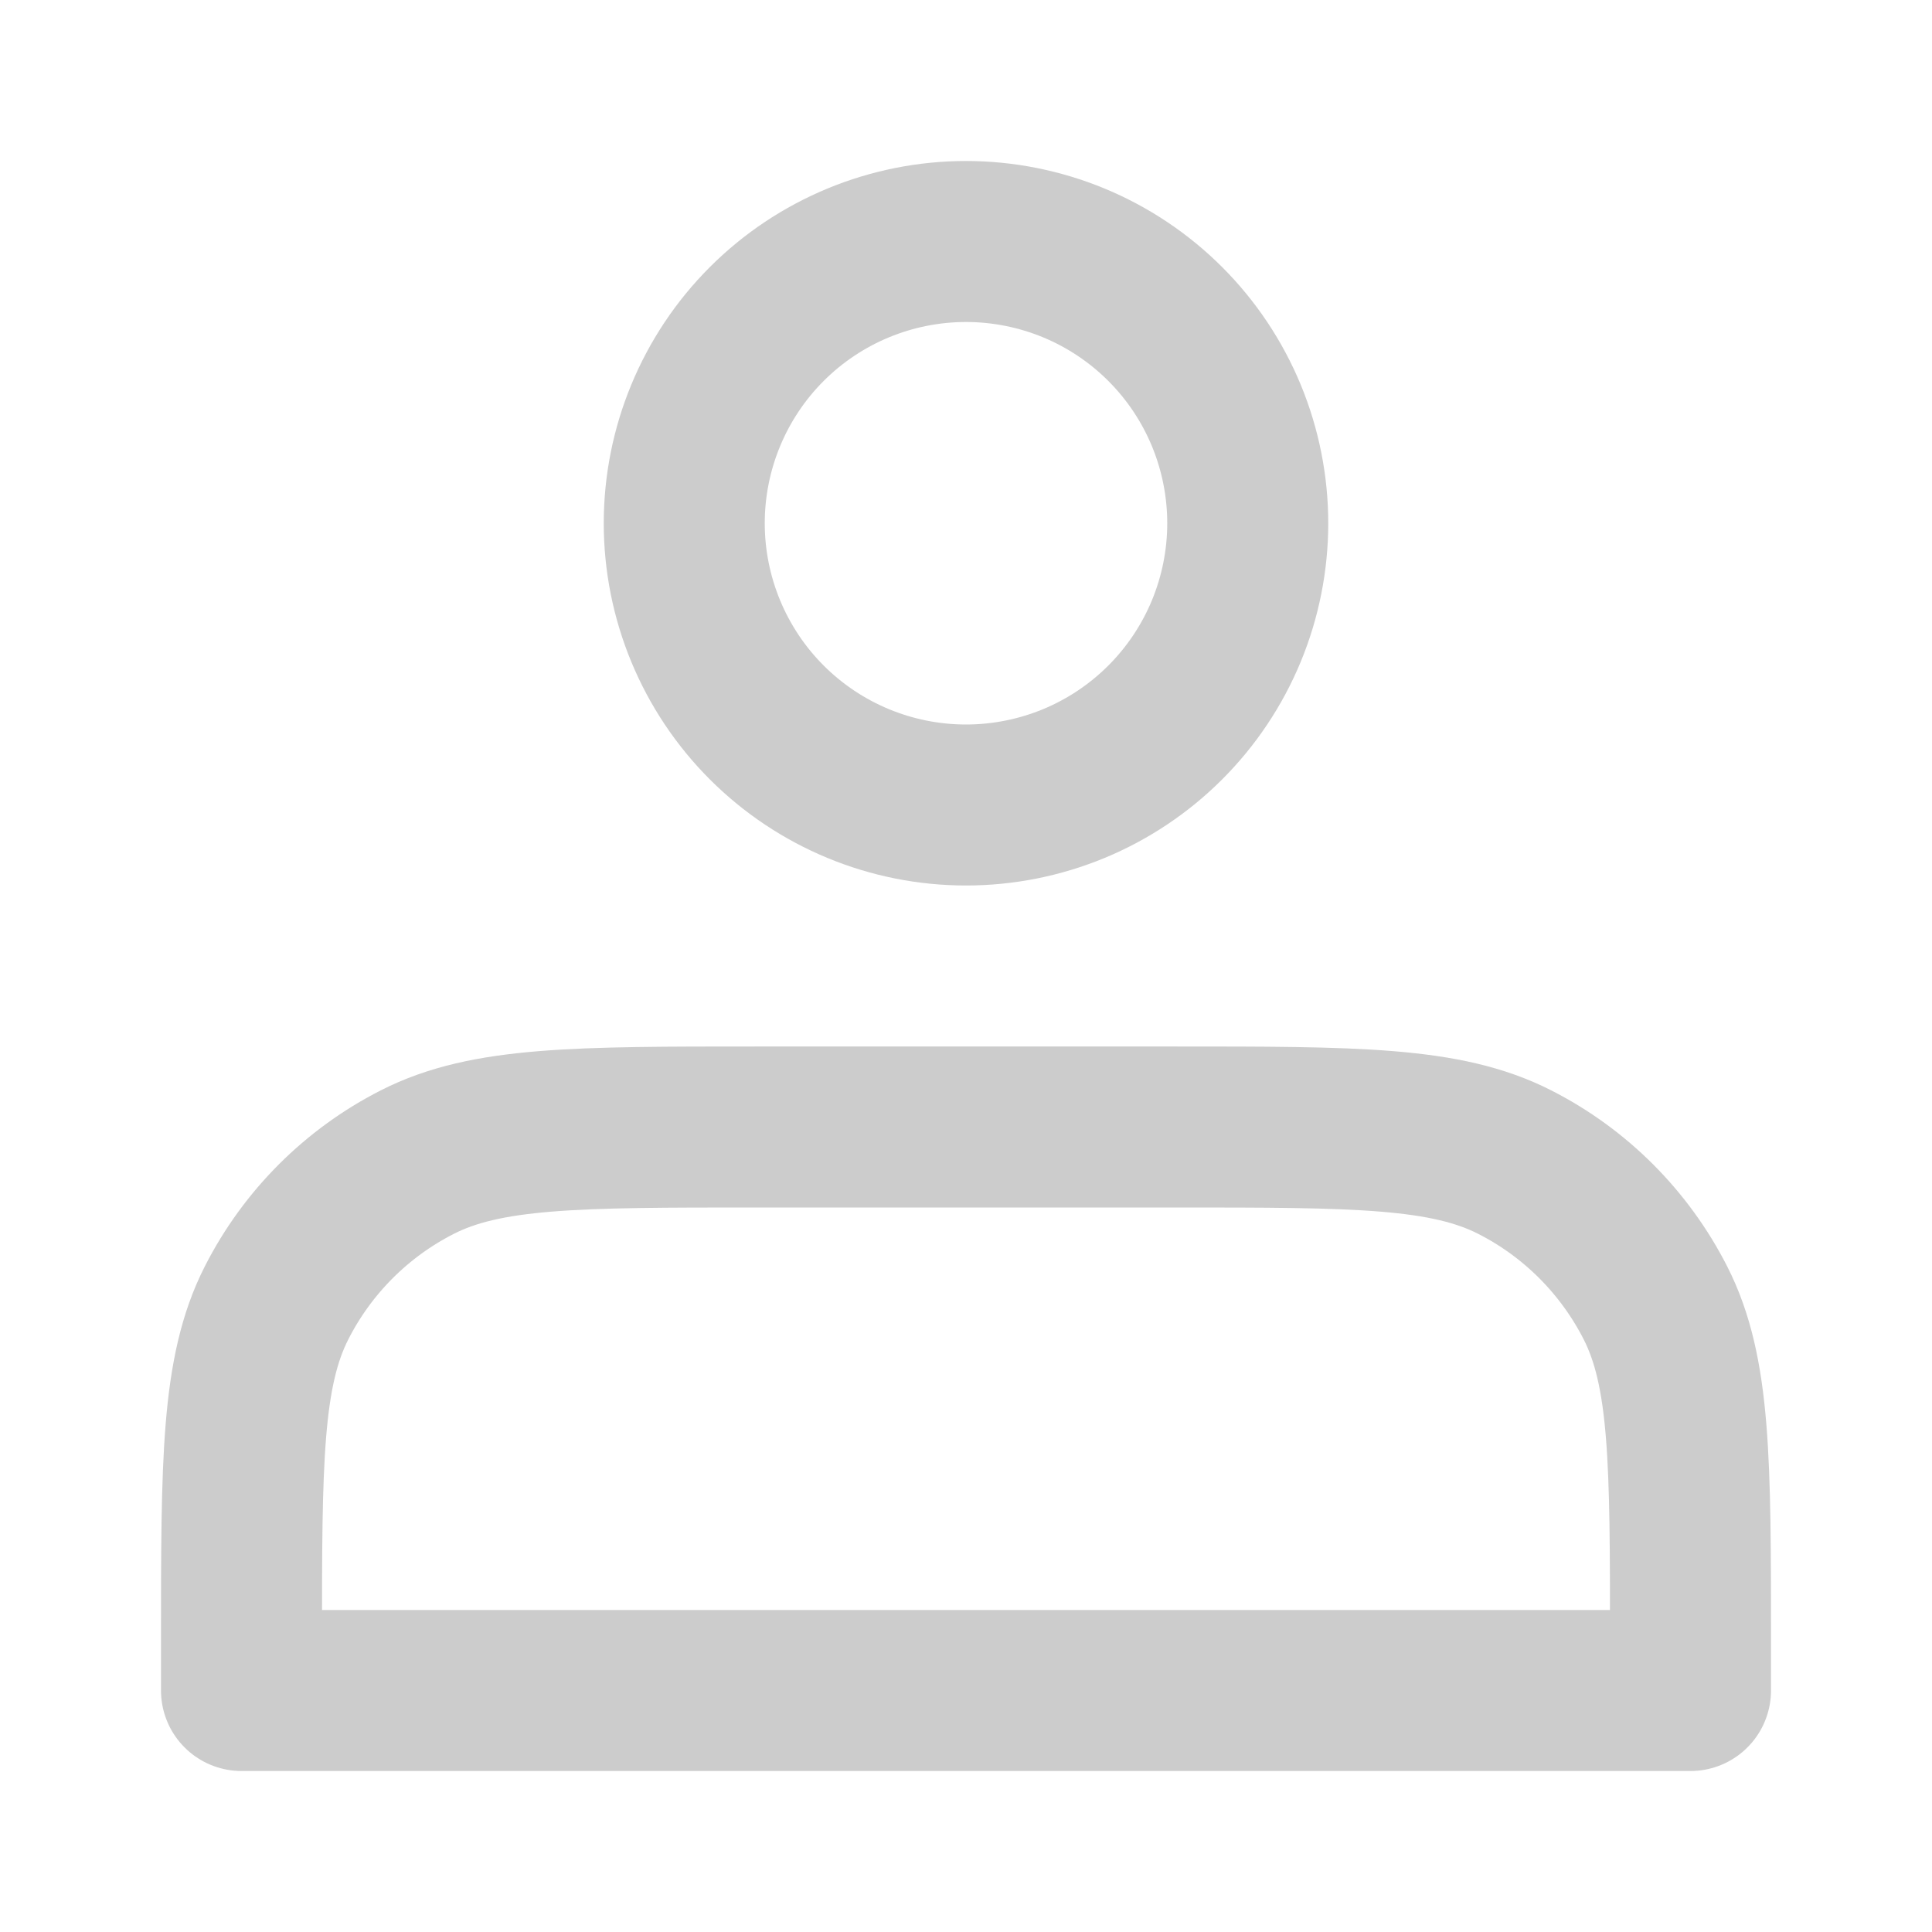
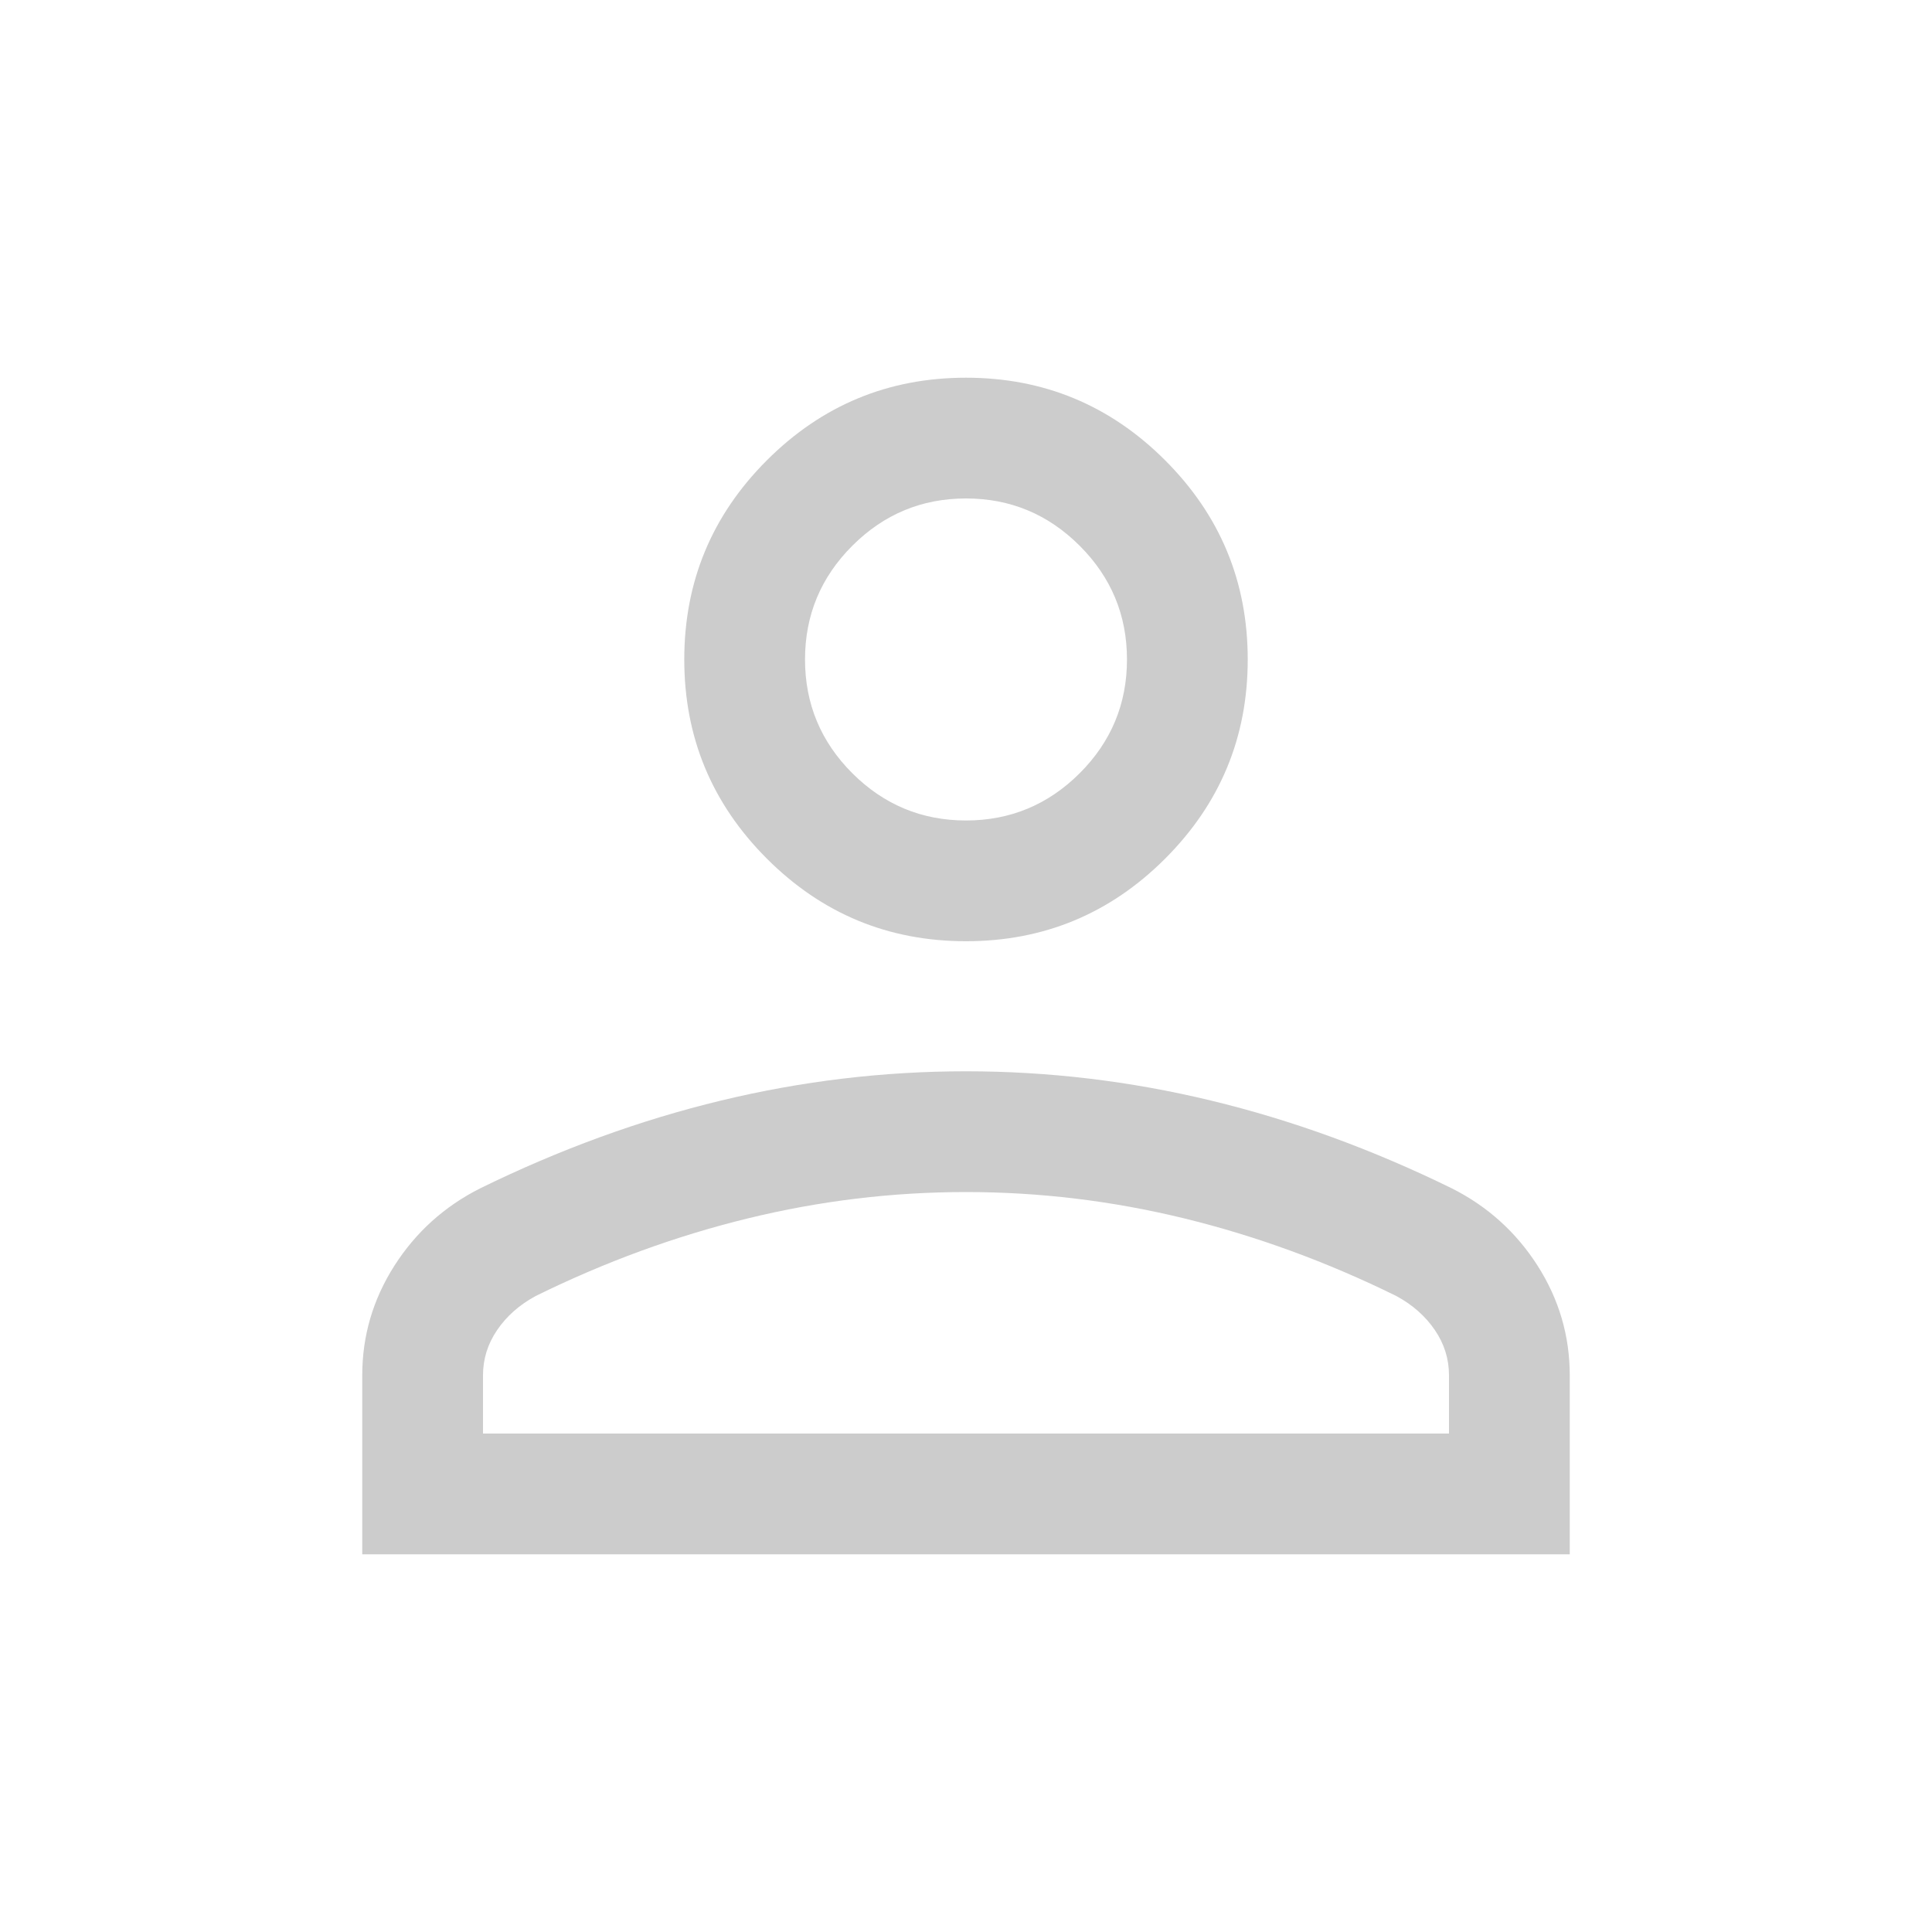
- <svg xmlns="http://www.w3.org/2000/svg" width="24" height="24" viewBox="0 0 24 24" fill="none">
-   <path d="M13.339 9.734C12.915 9.909 12.46 10 12 10C11.072 10 10.181 9.631 9.525 8.975C8.869 8.319 8.5 7.428 8.5 6.5C8.5 5.572 8.869 4.681 9.525 4.025C10.181 3.369 11.072 3 12 3C12.46 3 12.915 3.091 13.339 3.266C13.764 3.442 14.15 3.7 14.475 4.025C14.8 4.35 15.058 4.736 15.234 5.161C15.409 5.585 15.5 6.04 15.5 6.5C15.5 6.96 15.409 7.415 15.234 7.839C15.058 8.264 14.8 8.65 14.475 8.975C14.15 9.3 13.764 9.558 13.339 9.734Z" stroke="#CCCCCC" stroke-width="2" stroke-linecap="round" stroke-linejoin="round" />
-   <path d="M3 21V20.4C3 18.16 3 17.04 3.436 16.184C3.819 15.431 4.431 14.819 5.184 14.436C6.04 14 7.16 14 9.4 14H14.6C16.84 14 17.96 14 18.816 14.436C19.569 14.819 20.18 15.431 20.564 16.184C21 17.04 21 18.16 21 20.4V21H3Z" stroke="#CCCCCC" stroke-width="2" stroke-linecap="round" stroke-linejoin="round" />
+ <svg xmlns="http://www.w3.org/2000/svg" width="28" height="28" viewBox="0 0 28 28" fill="none">
+   <mask id="mask0_1089_334" style="mask-type:alpha" maskUnits="userSpaceOnUse" x="0" y="0" width="28" height="28">
+     <rect width="28" height="28" fill="#D9D9D9" />
+   </mask>
+   <g mask="url(#mask0_1089_334)">
+     <path d="M11.114 12.444C10.316 11.646 9.917 10.684 9.917 9.558C9.917 8.431 10.316 7.469 11.114 6.671C11.912 5.873 12.874 5.474 14 5.474C15.126 5.474 16.088 5.873 16.886 6.671C17.684 7.469 18.083 8.431 18.083 9.558C18.083 10.684 17.684 11.646 16.886 12.444C16.088 13.242 15.126 13.641 14 13.641C12.874 13.641 11.912 13.242 11.114 12.444ZM5.25 22.526V19.932C5.25 19.361 5.405 18.832 5.715 18.345C6.026 17.858 6.441 17.483 6.96 17.222C8.113 16.657 9.276 16.233 10.45 15.95C11.623 15.667 12.806 15.526 14 15.526C15.194 15.526 16.377 15.667 17.55 15.95C18.724 16.233 19.887 16.657 21.04 17.222C21.559 17.483 21.974 17.858 22.285 18.345C22.595 18.832 22.75 19.361 22.75 19.932V22.526H5.25ZM7 20.776H21V19.932C21 19.696 20.932 19.477 20.795 19.276C20.658 19.075 20.472 18.91 20.237 18.783C19.232 18.288 18.207 17.913 17.163 17.658C16.118 17.403 15.064 17.276 14 17.276C12.936 17.276 11.882 17.403 10.838 17.658C9.793 17.913 8.768 18.288 7.763 18.783C7.528 18.91 7.342 19.075 7.205 19.276C7.068 19.477 7 19.696 7 19.932V20.776ZM15.648 11.206C16.105 10.749 16.333 10.199 16.333 9.558C16.333 8.916 16.105 8.367 15.648 7.91C15.191 7.453 14.642 7.224 14 7.224C13.358 7.224 12.809 7.453 12.352 7.91C11.895 8.367 11.667 8.916 11.667 9.558C11.667 10.199 11.895 10.749 12.352 11.206C12.809 11.662 13.358 11.891 14 11.891C14.642 11.891 15.191 11.662 15.648 11.206Z" fill="#CCCCCC" />
+   </g>
</svg>
